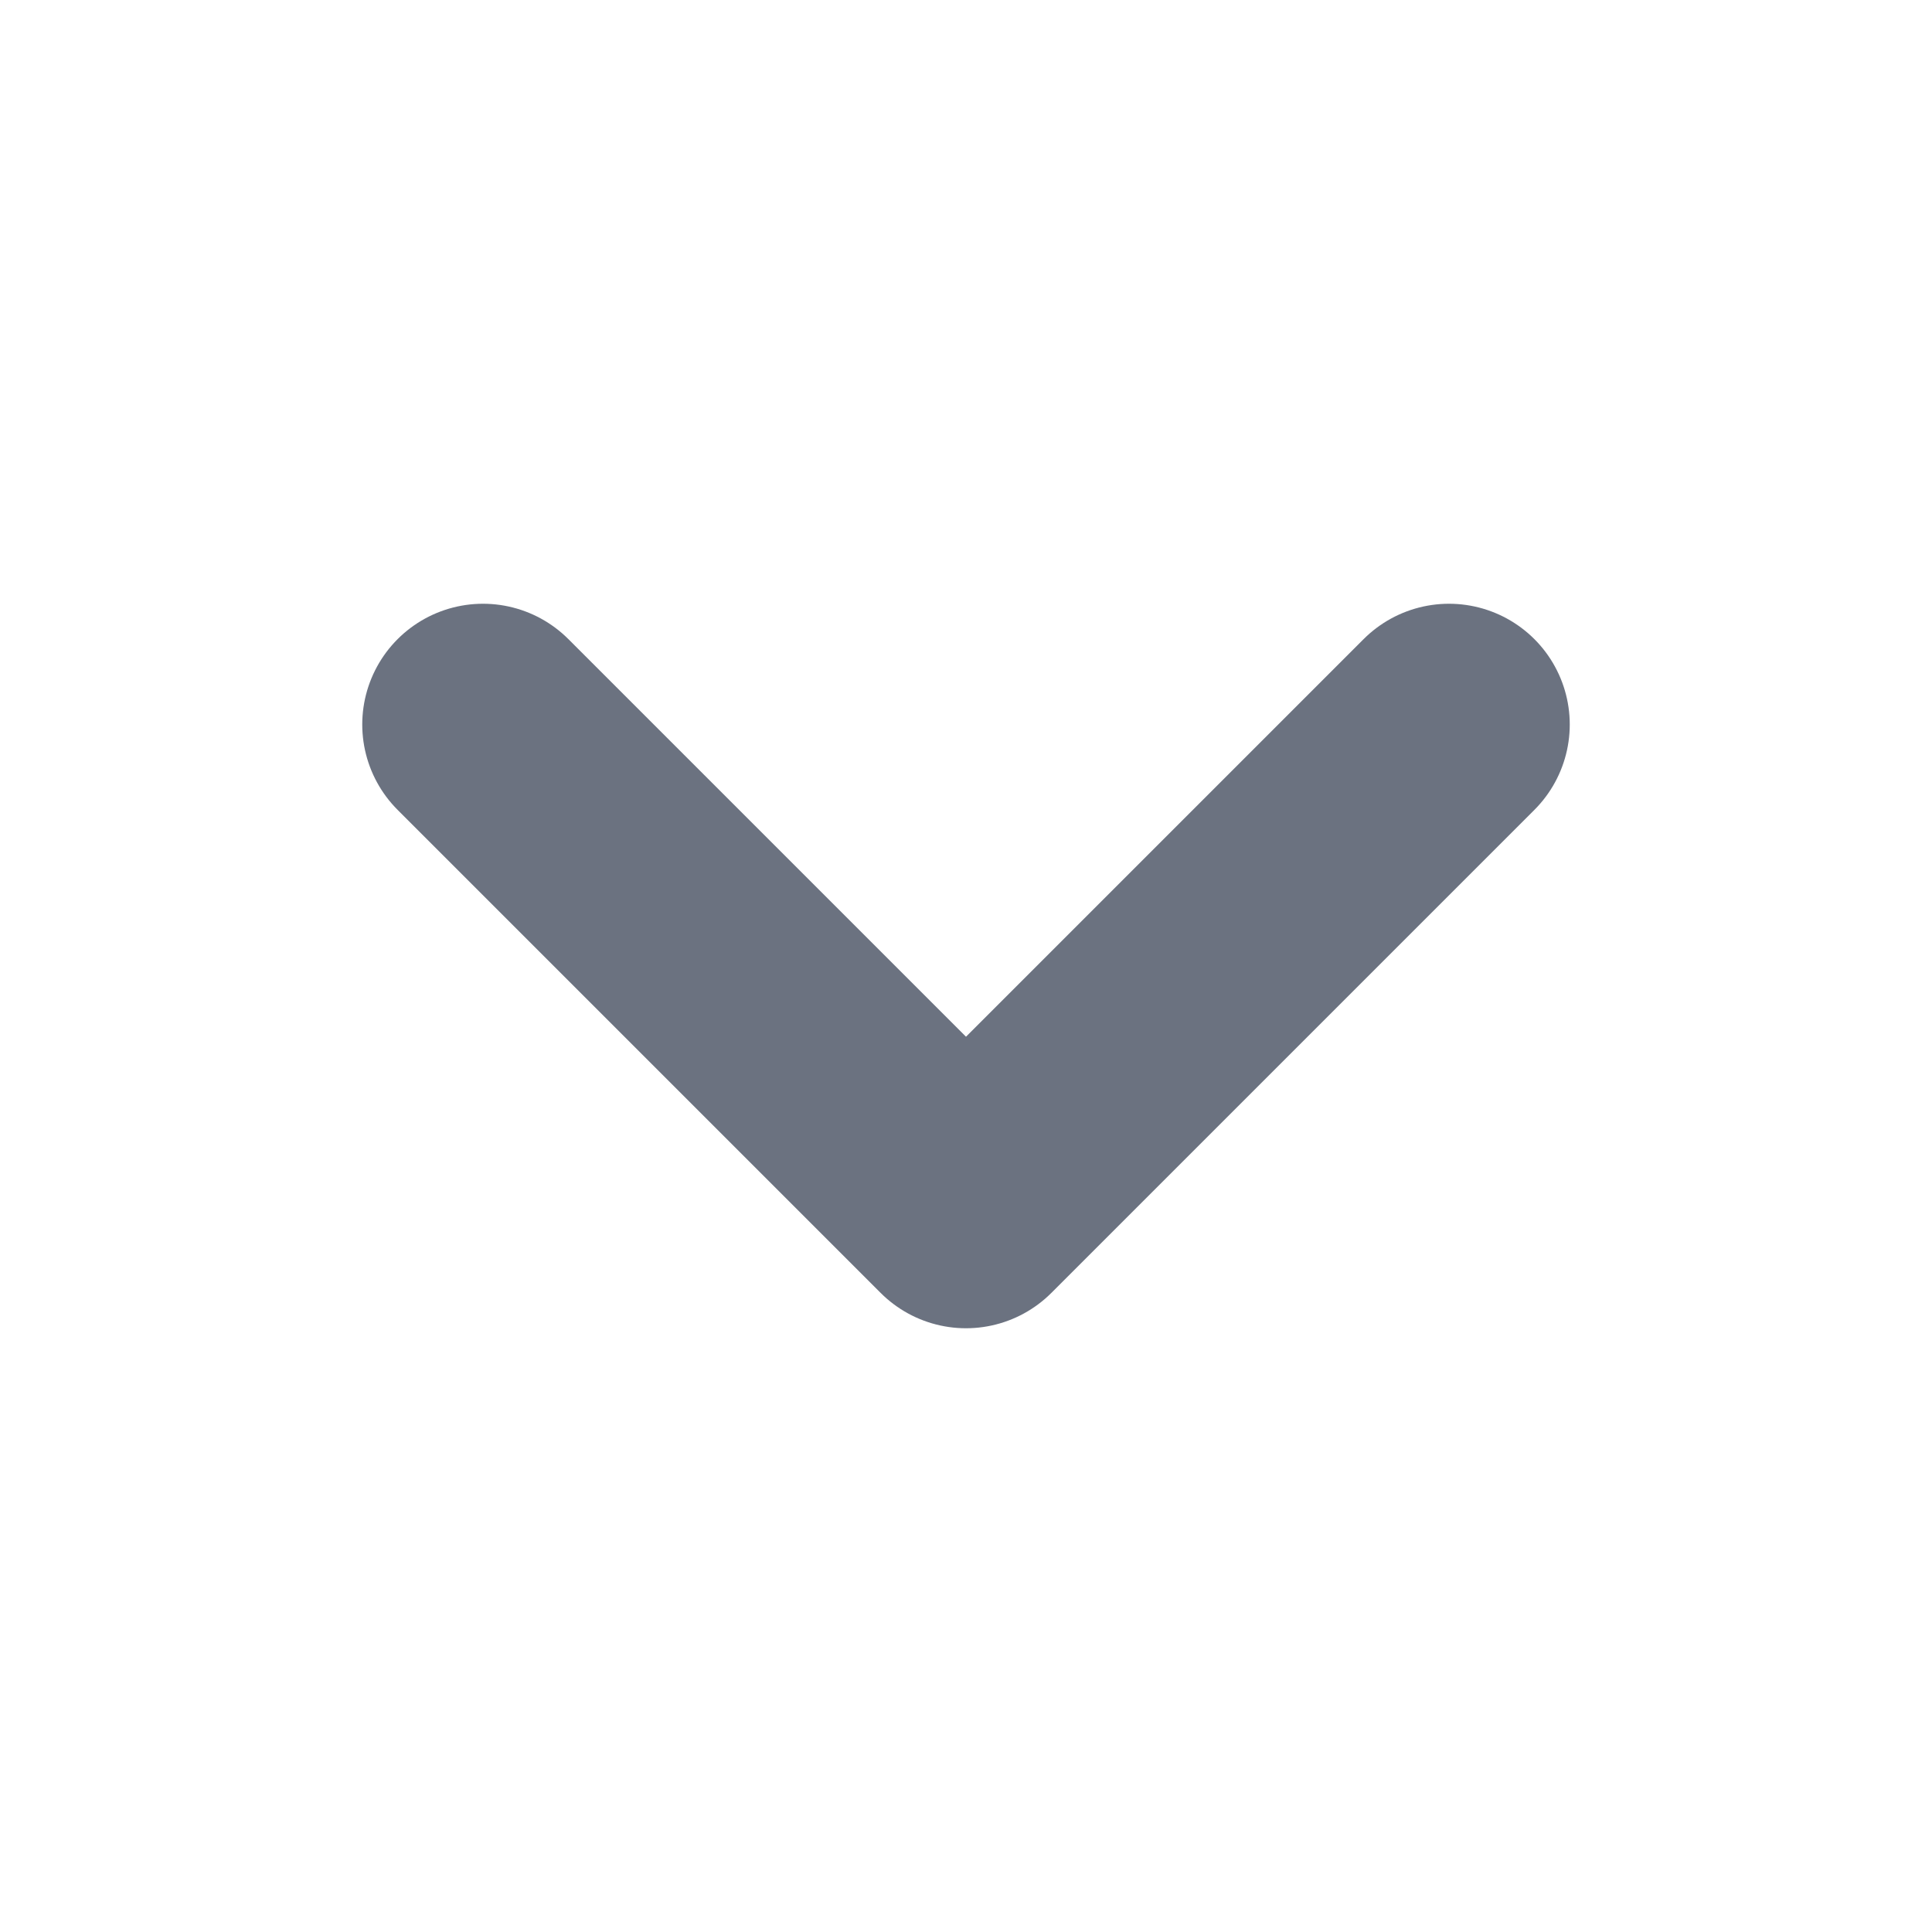
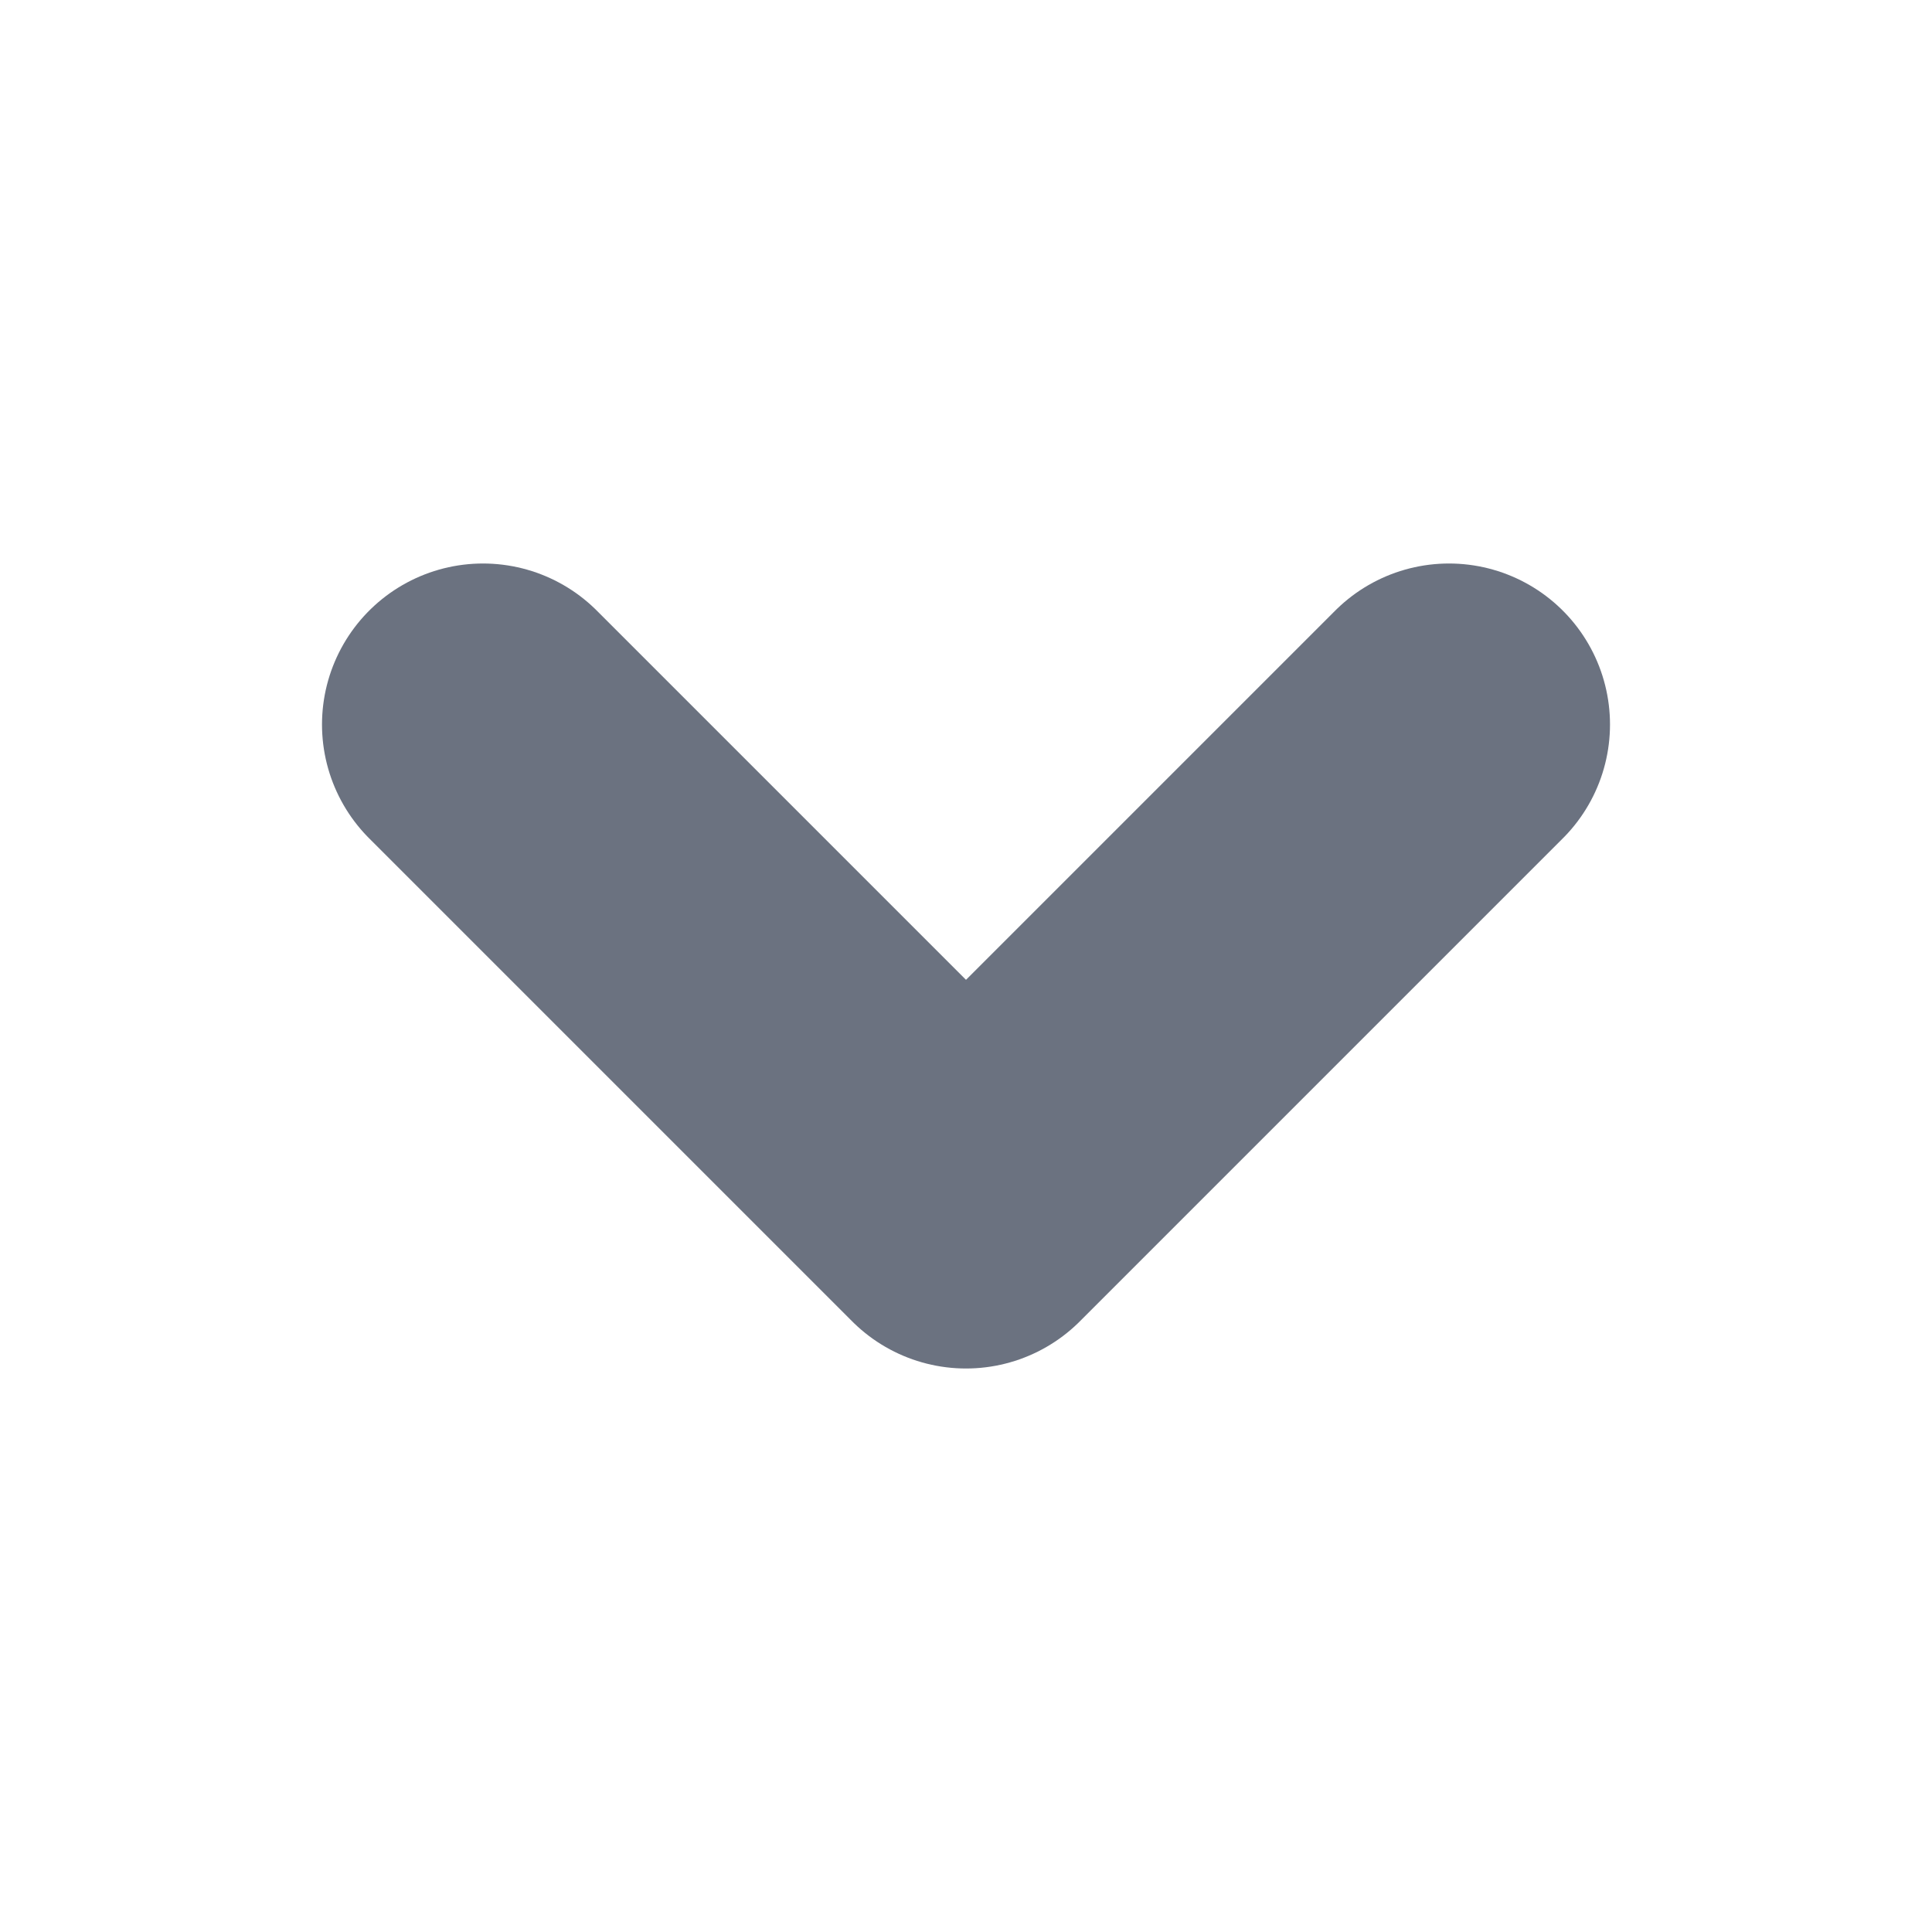
- <svg xmlns="http://www.w3.org/2000/svg" width="24" height="24" viewBox="0 0 24 24" fill="none" stroke="#6b7280" stroke-width="3" stroke-linecap="round" stroke-linejoin="round">
+ <svg xmlns="http://www.w3.org/2000/svg" width="24" height="24" viewBox="0 0 24 24" fill="none" stroke="#6b7280" stroke-width="4" stroke-linecap="round" stroke-linejoin="round">
  <path d="M6 9l6 6l6-6" />
</svg>
